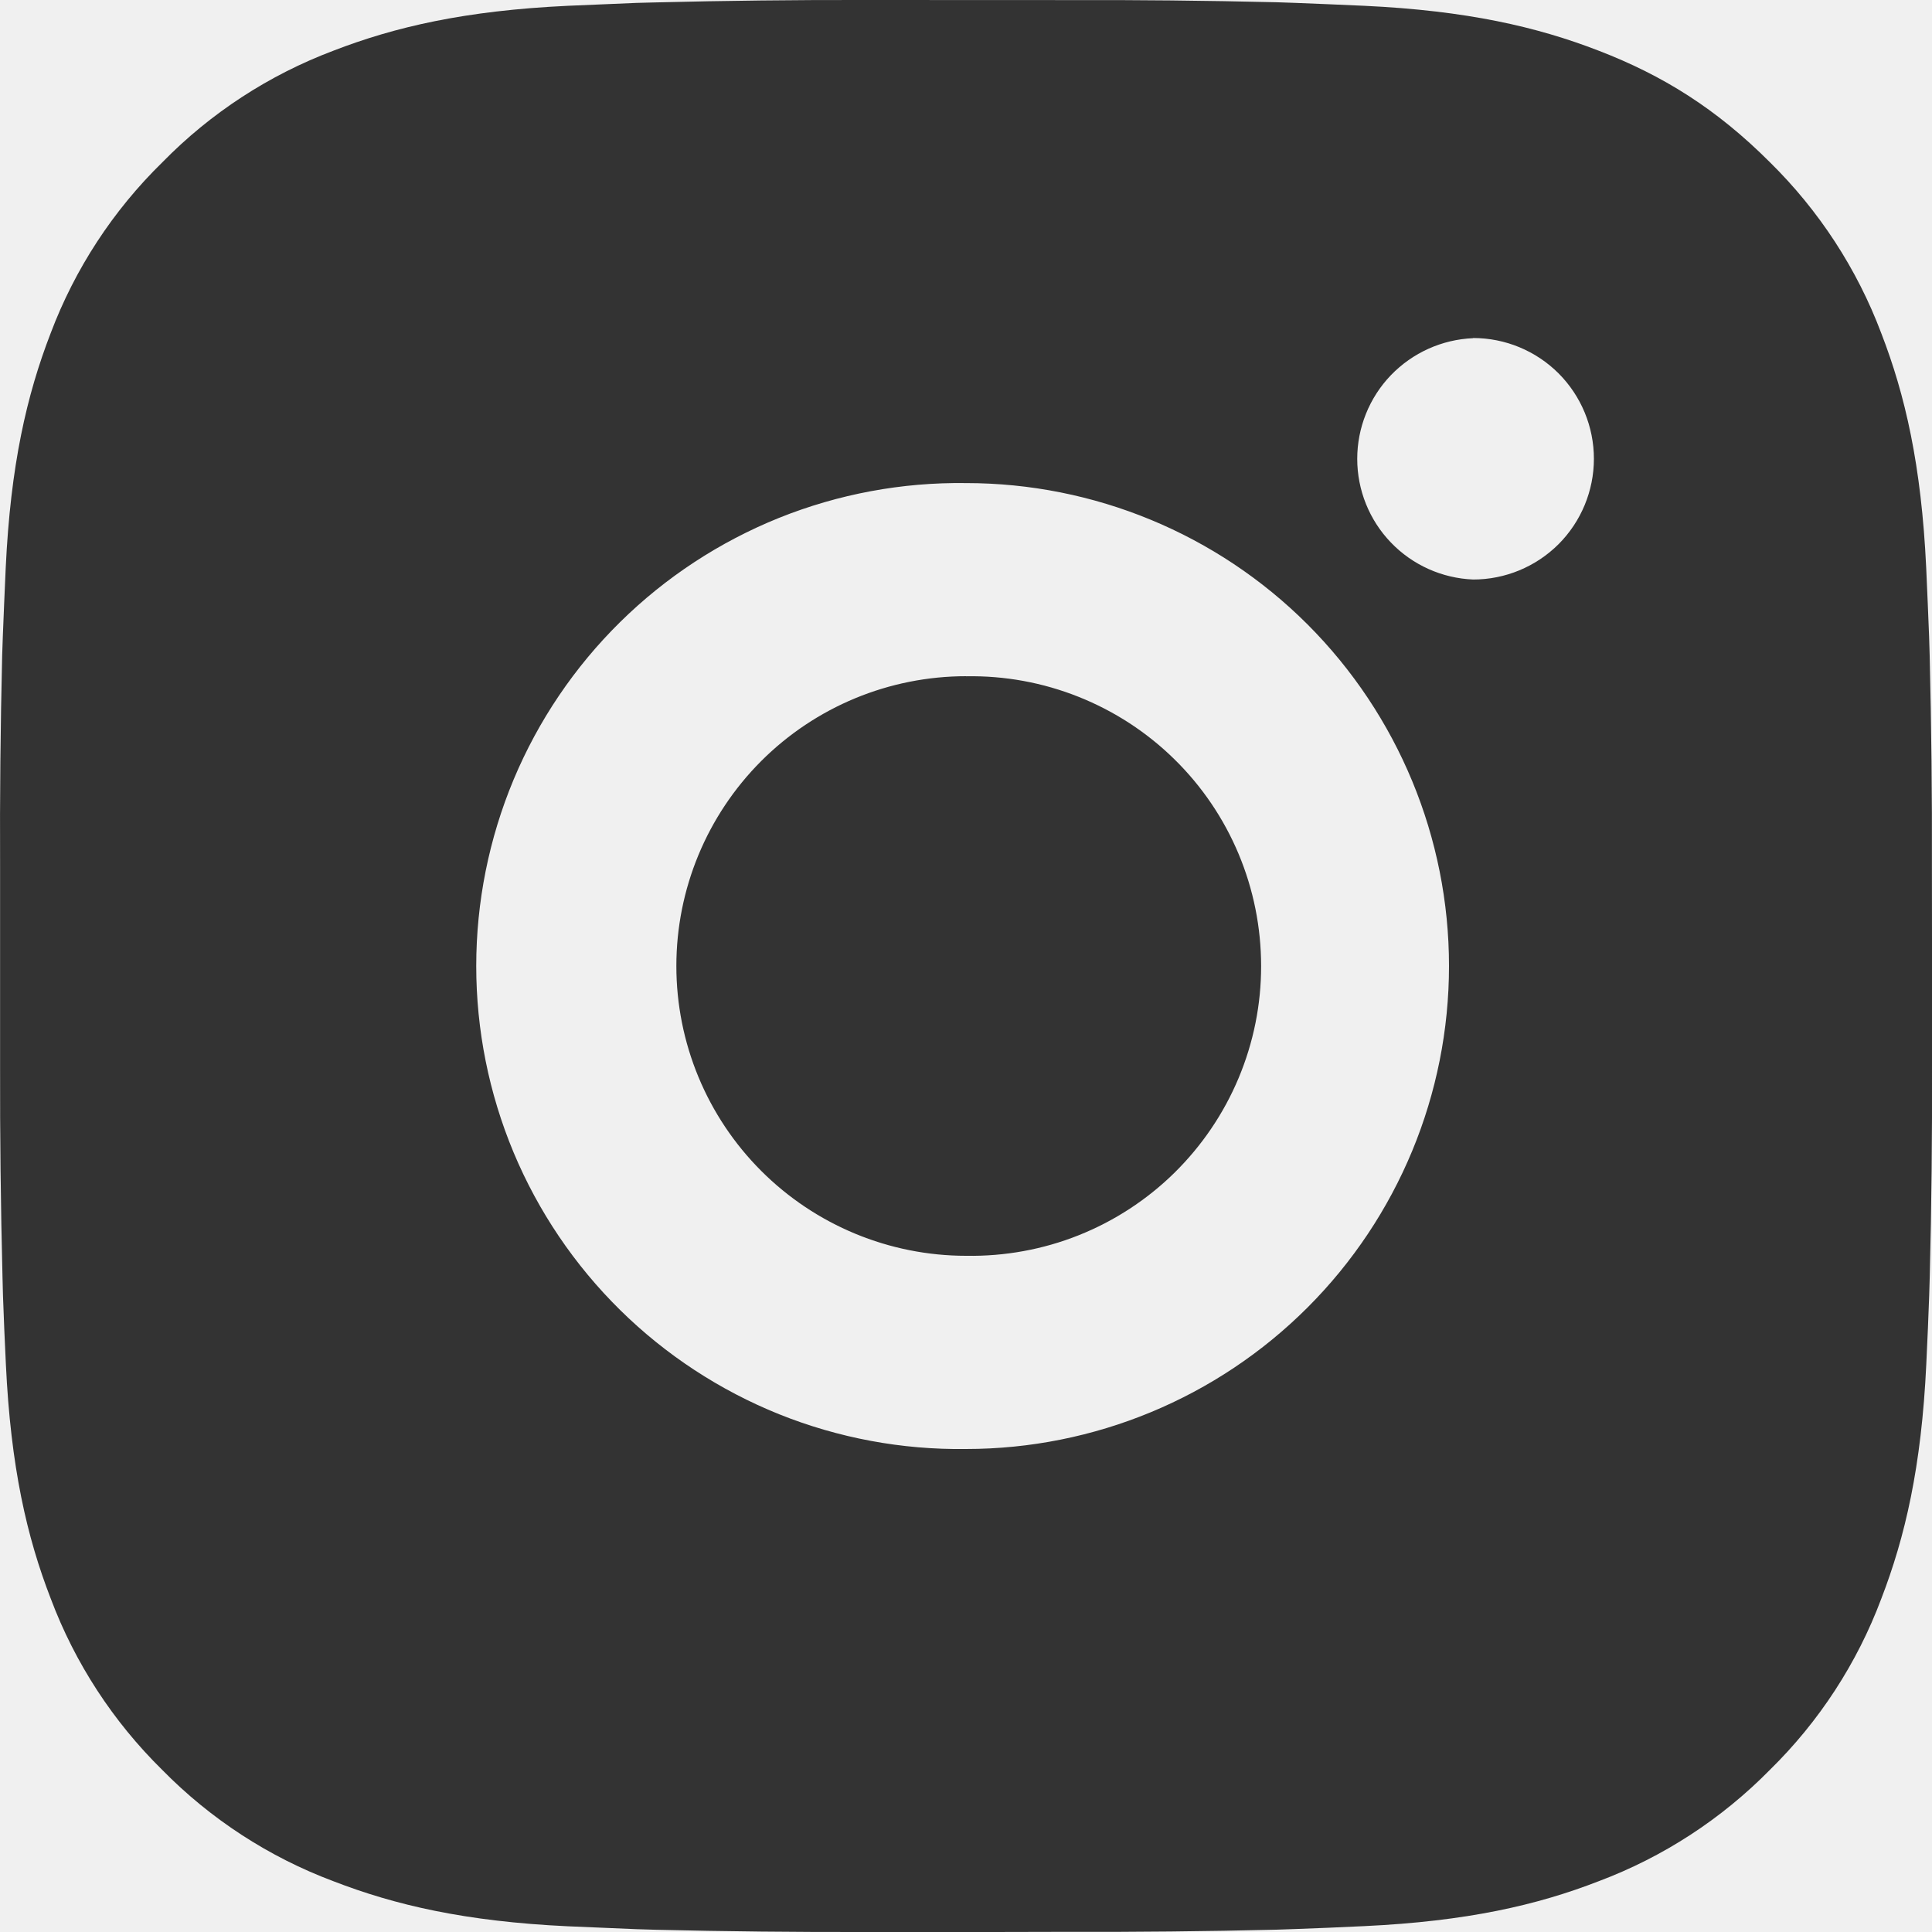
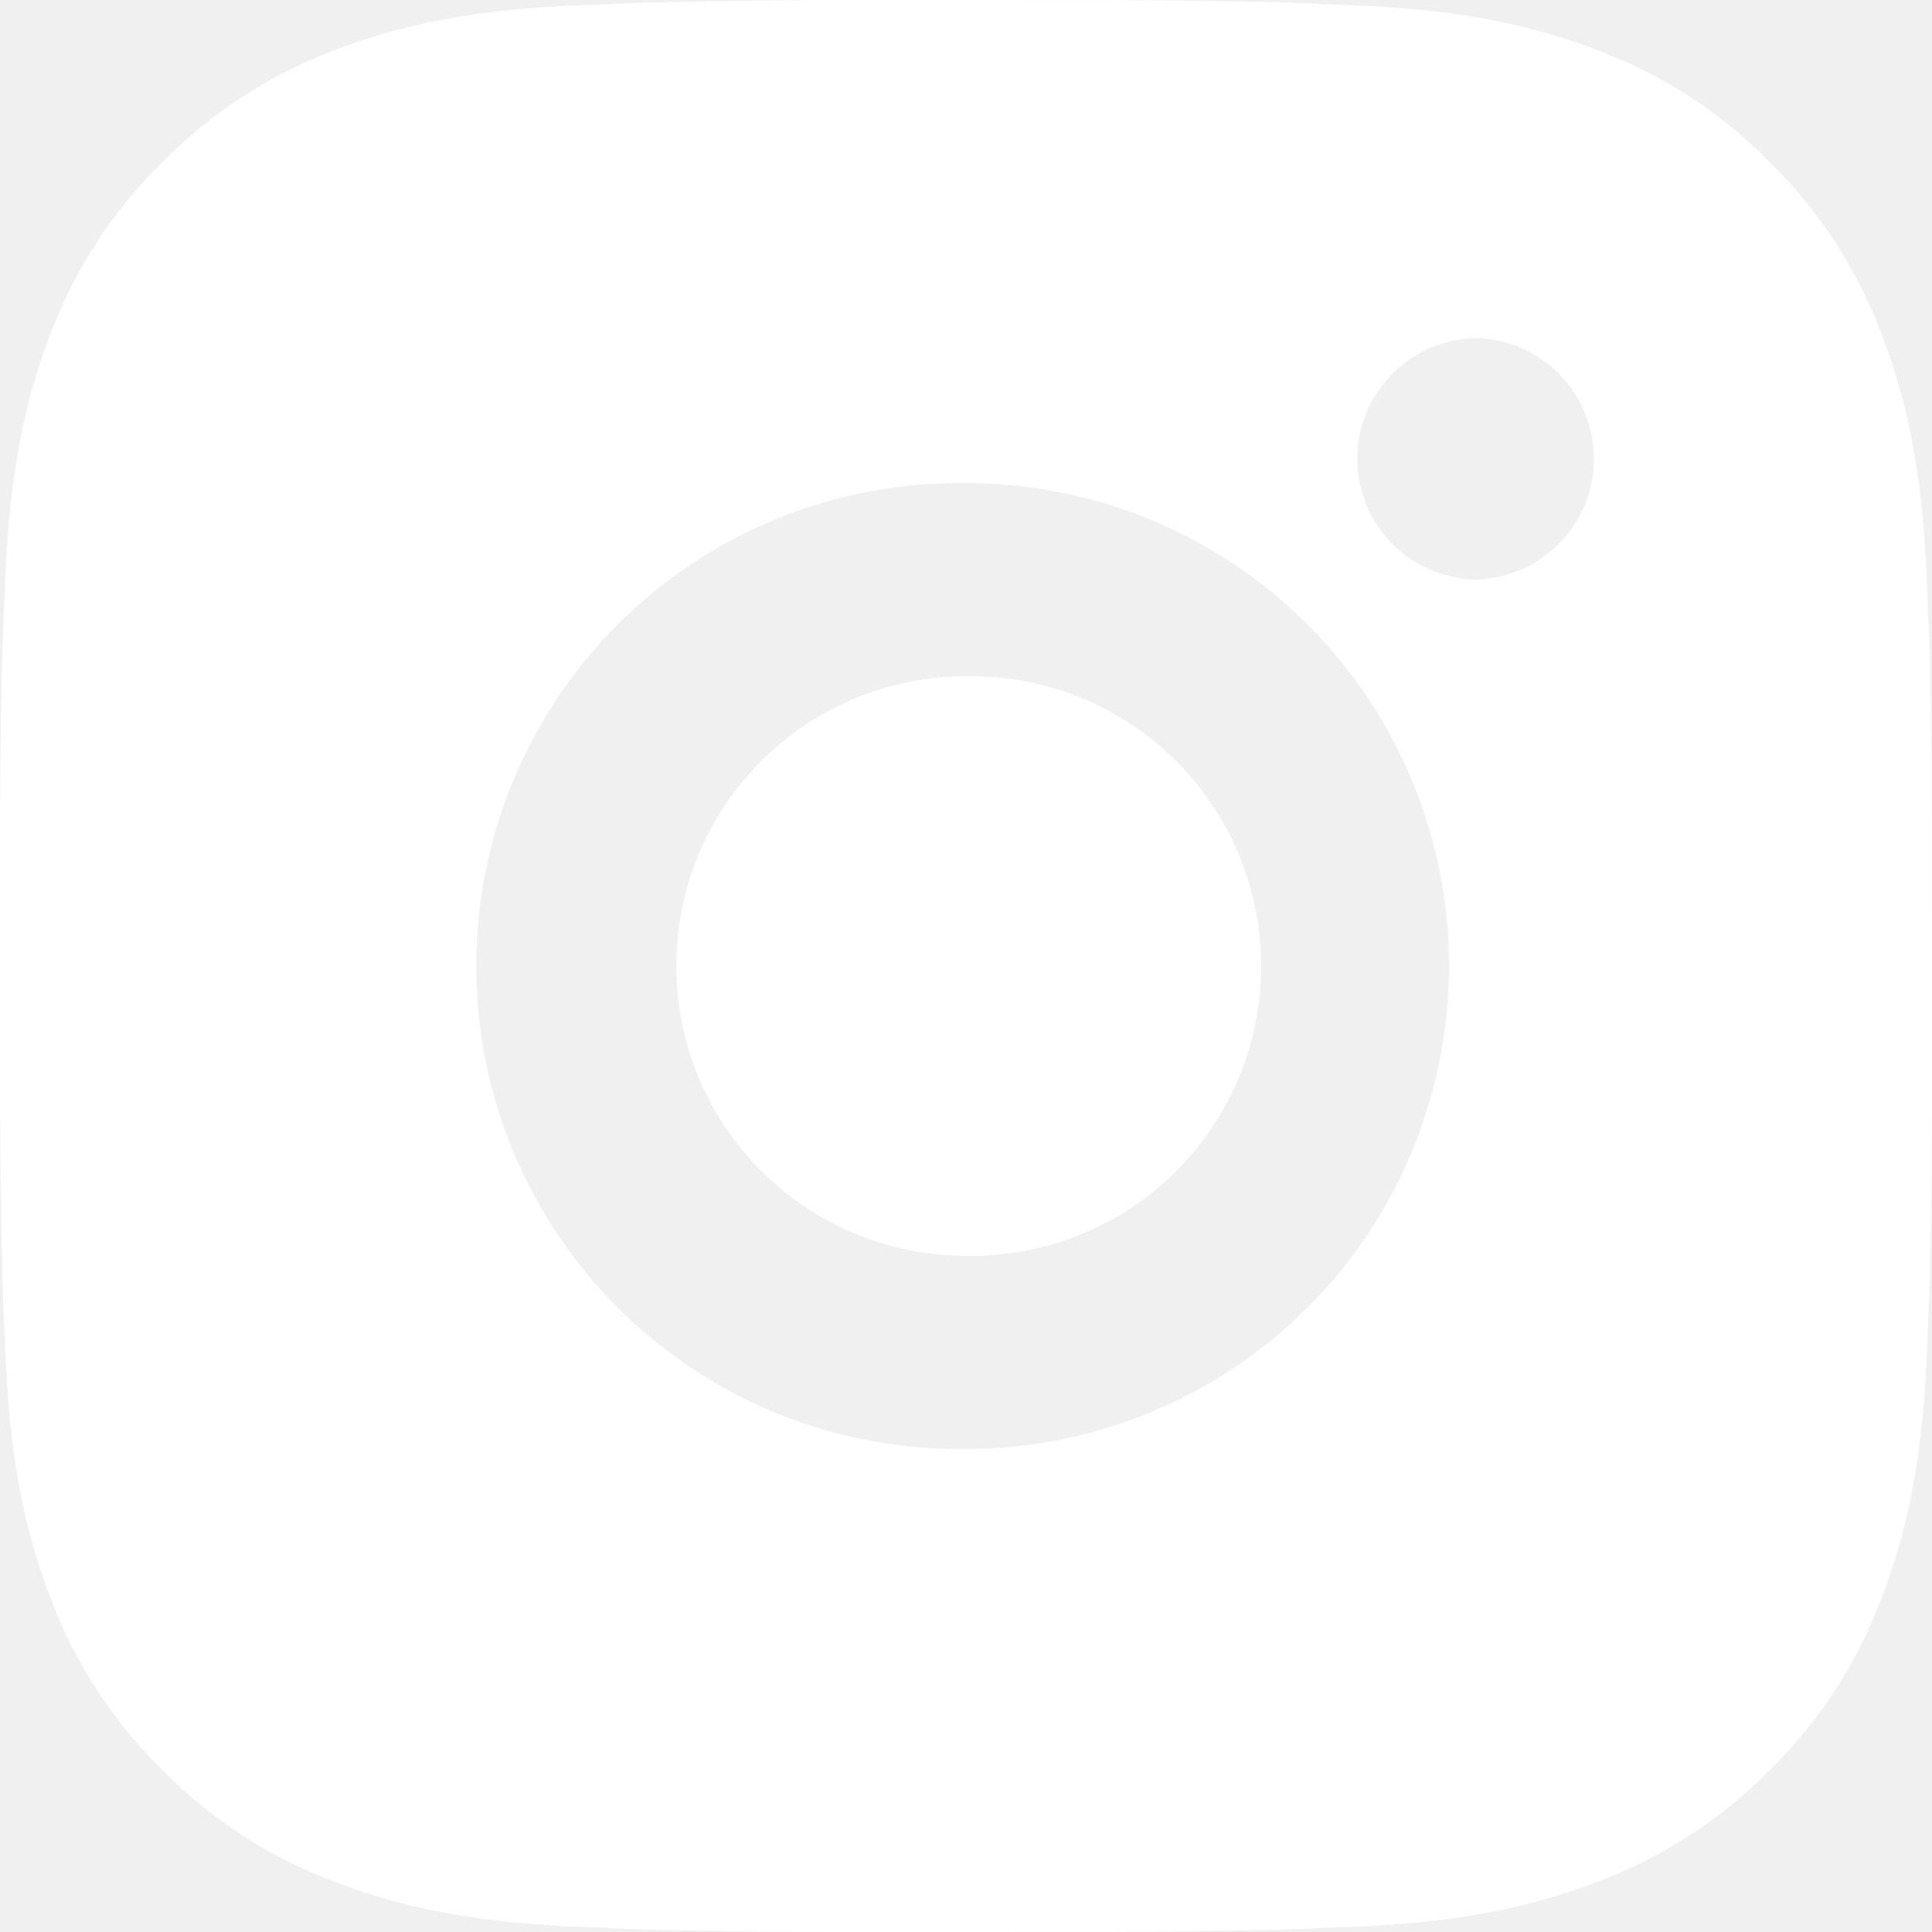
- <svg xmlns="http://www.w3.org/2000/svg" width="24" height="24" viewBox="0 0 24 24" fill="none">
-   <path d="M13.234 0.001C14.11 -0.002 14.985 0.007 15.861 0.028L16.093 0.036C16.362 0.046 16.627 0.058 16.948 0.072C18.224 0.132 19.096 0.334 19.86 0.63C20.652 0.935 21.319 1.348 21.986 2.015C22.596 2.615 23.069 3.34 23.37 4.14C23.666 4.905 23.868 5.777 23.928 7.054C23.942 7.373 23.954 7.639 23.964 7.908L23.971 8.141C23.992 9.016 24.002 9.891 23.999 10.766L24 11.662V13.233C24.003 14.109 23.994 14.985 23.972 15.86L23.965 16.093C23.956 16.362 23.944 16.627 23.929 16.947C23.869 18.224 23.665 19.095 23.37 19.86C23.07 20.661 22.597 21.387 21.986 21.986C21.386 22.596 20.661 23.068 19.86 23.369C19.096 23.666 18.224 23.867 16.948 23.927C16.627 23.942 16.362 23.954 16.093 23.963L15.861 23.971C14.985 23.992 14.11 24.001 13.234 23.998L12.339 24H10.768C9.892 24.002 9.017 23.993 8.141 23.972L7.908 23.965C7.624 23.954 7.339 23.942 7.054 23.929C5.777 23.869 4.906 23.665 4.141 23.369C3.34 23.069 2.614 22.596 2.015 21.986C1.405 21.386 0.932 20.661 0.631 19.86C0.334 19.095 0.133 18.224 0.073 16.947C0.059 16.663 0.047 16.378 0.037 16.093L0.031 15.86C0.009 14.985 -0.001 14.109 0.001 13.233V10.766C-0.003 9.891 0.006 9.016 0.027 8.141L0.035 7.908C0.045 7.639 0.057 7.373 0.071 7.054C0.131 5.776 0.333 4.906 0.629 4.14C0.931 3.339 1.405 2.614 2.017 2.016C2.615 1.405 3.34 0.932 4.141 0.63C4.906 0.334 5.776 0.132 7.054 0.072L7.908 0.036L8.141 0.03C9.016 0.008 9.891 -0.002 10.767 0L13.234 0.001ZM12 6.001C11.205 5.99 10.416 6.137 9.678 6.433C8.941 6.73 8.269 7.17 7.703 7.728C7.137 8.286 6.687 8.951 6.38 9.685C6.074 10.418 5.916 11.205 5.916 12.001C5.916 12.796 6.074 13.583 6.38 14.316C6.687 15.05 7.137 15.715 7.703 16.273C8.269 16.831 8.941 17.271 9.678 17.568C10.416 17.864 11.205 18.011 12 18C13.591 18 15.118 17.367 16.243 16.242C17.368 15.117 18 13.591 18 12C18 10.409 17.368 8.883 16.243 7.757C15.118 6.632 13.591 6.001 12 6.001ZM12 8.401C12.479 8.392 12.954 8.479 13.398 8.656C13.842 8.833 14.247 9.096 14.588 9.431C14.93 9.766 15.201 10.166 15.386 10.607C15.571 11.048 15.666 11.522 15.666 12C15.667 12.478 15.571 12.952 15.386 13.393C15.201 13.834 14.93 14.233 14.589 14.569C14.248 14.904 13.843 15.168 13.399 15.345C12.955 15.522 12.48 15.608 12.002 15.6C11.047 15.6 10.131 15.22 9.456 14.545C8.781 13.87 8.402 12.955 8.402 12C8.402 11.045 8.781 10.13 9.456 9.454C10.131 8.779 11.047 8.4 12.002 8.4L12 8.401ZM18.3 4.201C17.913 4.217 17.547 4.382 17.278 4.661C17.01 4.94 16.86 5.313 16.86 5.7C16.86 6.088 17.01 6.46 17.278 6.739C17.547 7.019 17.913 7.183 18.3 7.199C18.698 7.199 19.079 7.041 19.361 6.76C19.642 6.478 19.8 6.097 19.8 5.699C19.8 5.301 19.642 4.92 19.361 4.638C19.079 4.357 18.698 4.199 18.3 4.199V4.201Z" fill="#333333" />
+ <svg xmlns="http://www.w3.org/2000/svg" width="20" height="20" viewBox="0 0 20 20" fill="none">
+   <path d="M11.028 0.001C11.758 -0.002 12.488 0.006 13.217 0.023L13.411 0.03C13.635 0.038 13.856 0.048 14.123 0.06C15.187 0.11 15.913 0.278 16.55 0.525C17.21 0.779 17.766 1.123 18.322 1.679C18.83 2.179 19.224 2.783 19.475 3.45C19.722 4.087 19.89 4.814 19.94 5.878C19.952 6.144 19.962 6.366 19.97 6.59L19.976 6.784C19.994 7.513 20.001 8.243 19.999 8.972L20 9.718V11.028C20.002 11.758 19.995 12.487 19.977 13.217L19.971 13.411C19.963 13.635 19.953 13.856 19.941 14.123C19.891 15.187 19.721 15.913 19.475 16.55C19.225 17.217 18.831 17.822 18.322 18.322C17.822 18.83 17.217 19.223 16.55 19.475C15.913 19.722 15.187 19.89 14.123 19.94C13.856 19.952 13.635 19.962 13.411 19.97L13.217 19.976C12.488 19.993 11.758 20.001 11.028 19.999L10.282 20H8.973C8.244 20.002 7.514 19.994 6.784 19.977L6.59 19.971C6.353 19.962 6.116 19.952 5.878 19.941C4.814 19.891 4.088 19.721 3.45 19.475C2.783 19.224 2.179 18.83 1.68 18.322C1.171 17.822 0.777 17.217 0.526 16.55C0.279 15.913 0.111 15.187 0.061 14.123C0.049 13.886 0.039 13.648 0.031 13.411L0.026 13.217C0.007 12.487 -0.001 11.758 0.001 11.028V8.972C-0.002 8.243 0.005 7.513 0.023 6.784L0.03 6.59C0.038 6.366 0.048 6.144 0.06 5.878C0.11 4.813 0.278 4.088 0.525 3.45C0.776 2.783 1.171 2.179 1.681 1.68C2.179 1.171 2.783 0.777 3.45 0.525C4.088 0.278 4.813 0.11 5.878 0.06L6.59 0.03L6.784 0.025C7.513 0.007 8.243 -0.002 8.972 0L11.028 0.001ZM10 5.001C9.338 4.992 8.68 5.114 8.065 5.361C7.451 5.608 6.891 5.975 6.419 6.44C5.947 6.905 5.573 7.46 5.317 8.071C5.061 8.682 4.93 9.338 4.93 10C4.93 10.663 5.061 11.319 5.317 11.93C5.573 12.541 5.947 13.096 6.419 13.561C6.891 14.026 7.451 14.393 8.065 14.64C8.68 14.887 9.338 15.009 10 15C11.326 15 12.598 14.473 13.536 13.535C14.473 12.598 15 11.326 15 10C15 8.674 14.473 7.402 13.536 6.464C12.598 5.527 11.326 5.001 10 5.001ZM10 7.001C10.399 6.994 10.795 7.066 11.165 7.213C11.535 7.361 11.873 7.58 12.157 7.86C12.441 8.139 12.667 8.472 12.822 8.839C12.976 9.207 13.055 9.601 13.055 10C13.056 10.398 12.976 10.793 12.822 11.161C12.668 11.528 12.442 11.861 12.158 12.141C11.873 12.42 11.536 12.64 11.166 12.787C10.796 12.935 10.4 13.007 10.001 13C9.206 13 8.443 12.684 7.88 12.121C7.317 11.559 7.001 10.796 7.001 10C7.001 9.204 7.317 8.441 7.88 7.879C8.443 7.316 9.206 7 10.001 7L10 7.001ZM15.25 3.501C14.928 3.514 14.622 3.651 14.399 3.884C14.175 4.117 14.05 4.427 14.05 4.75C14.05 5.073 14.175 5.383 14.399 5.616C14.622 5.849 14.928 5.986 15.25 5.999C15.582 5.999 15.899 5.867 16.134 5.633C16.368 5.399 16.5 5.081 16.5 4.749C16.5 4.418 16.368 4.1 16.134 3.865C15.899 3.631 15.582 3.499 15.25 3.499V3.501Z" fill="white" />
</svg>
